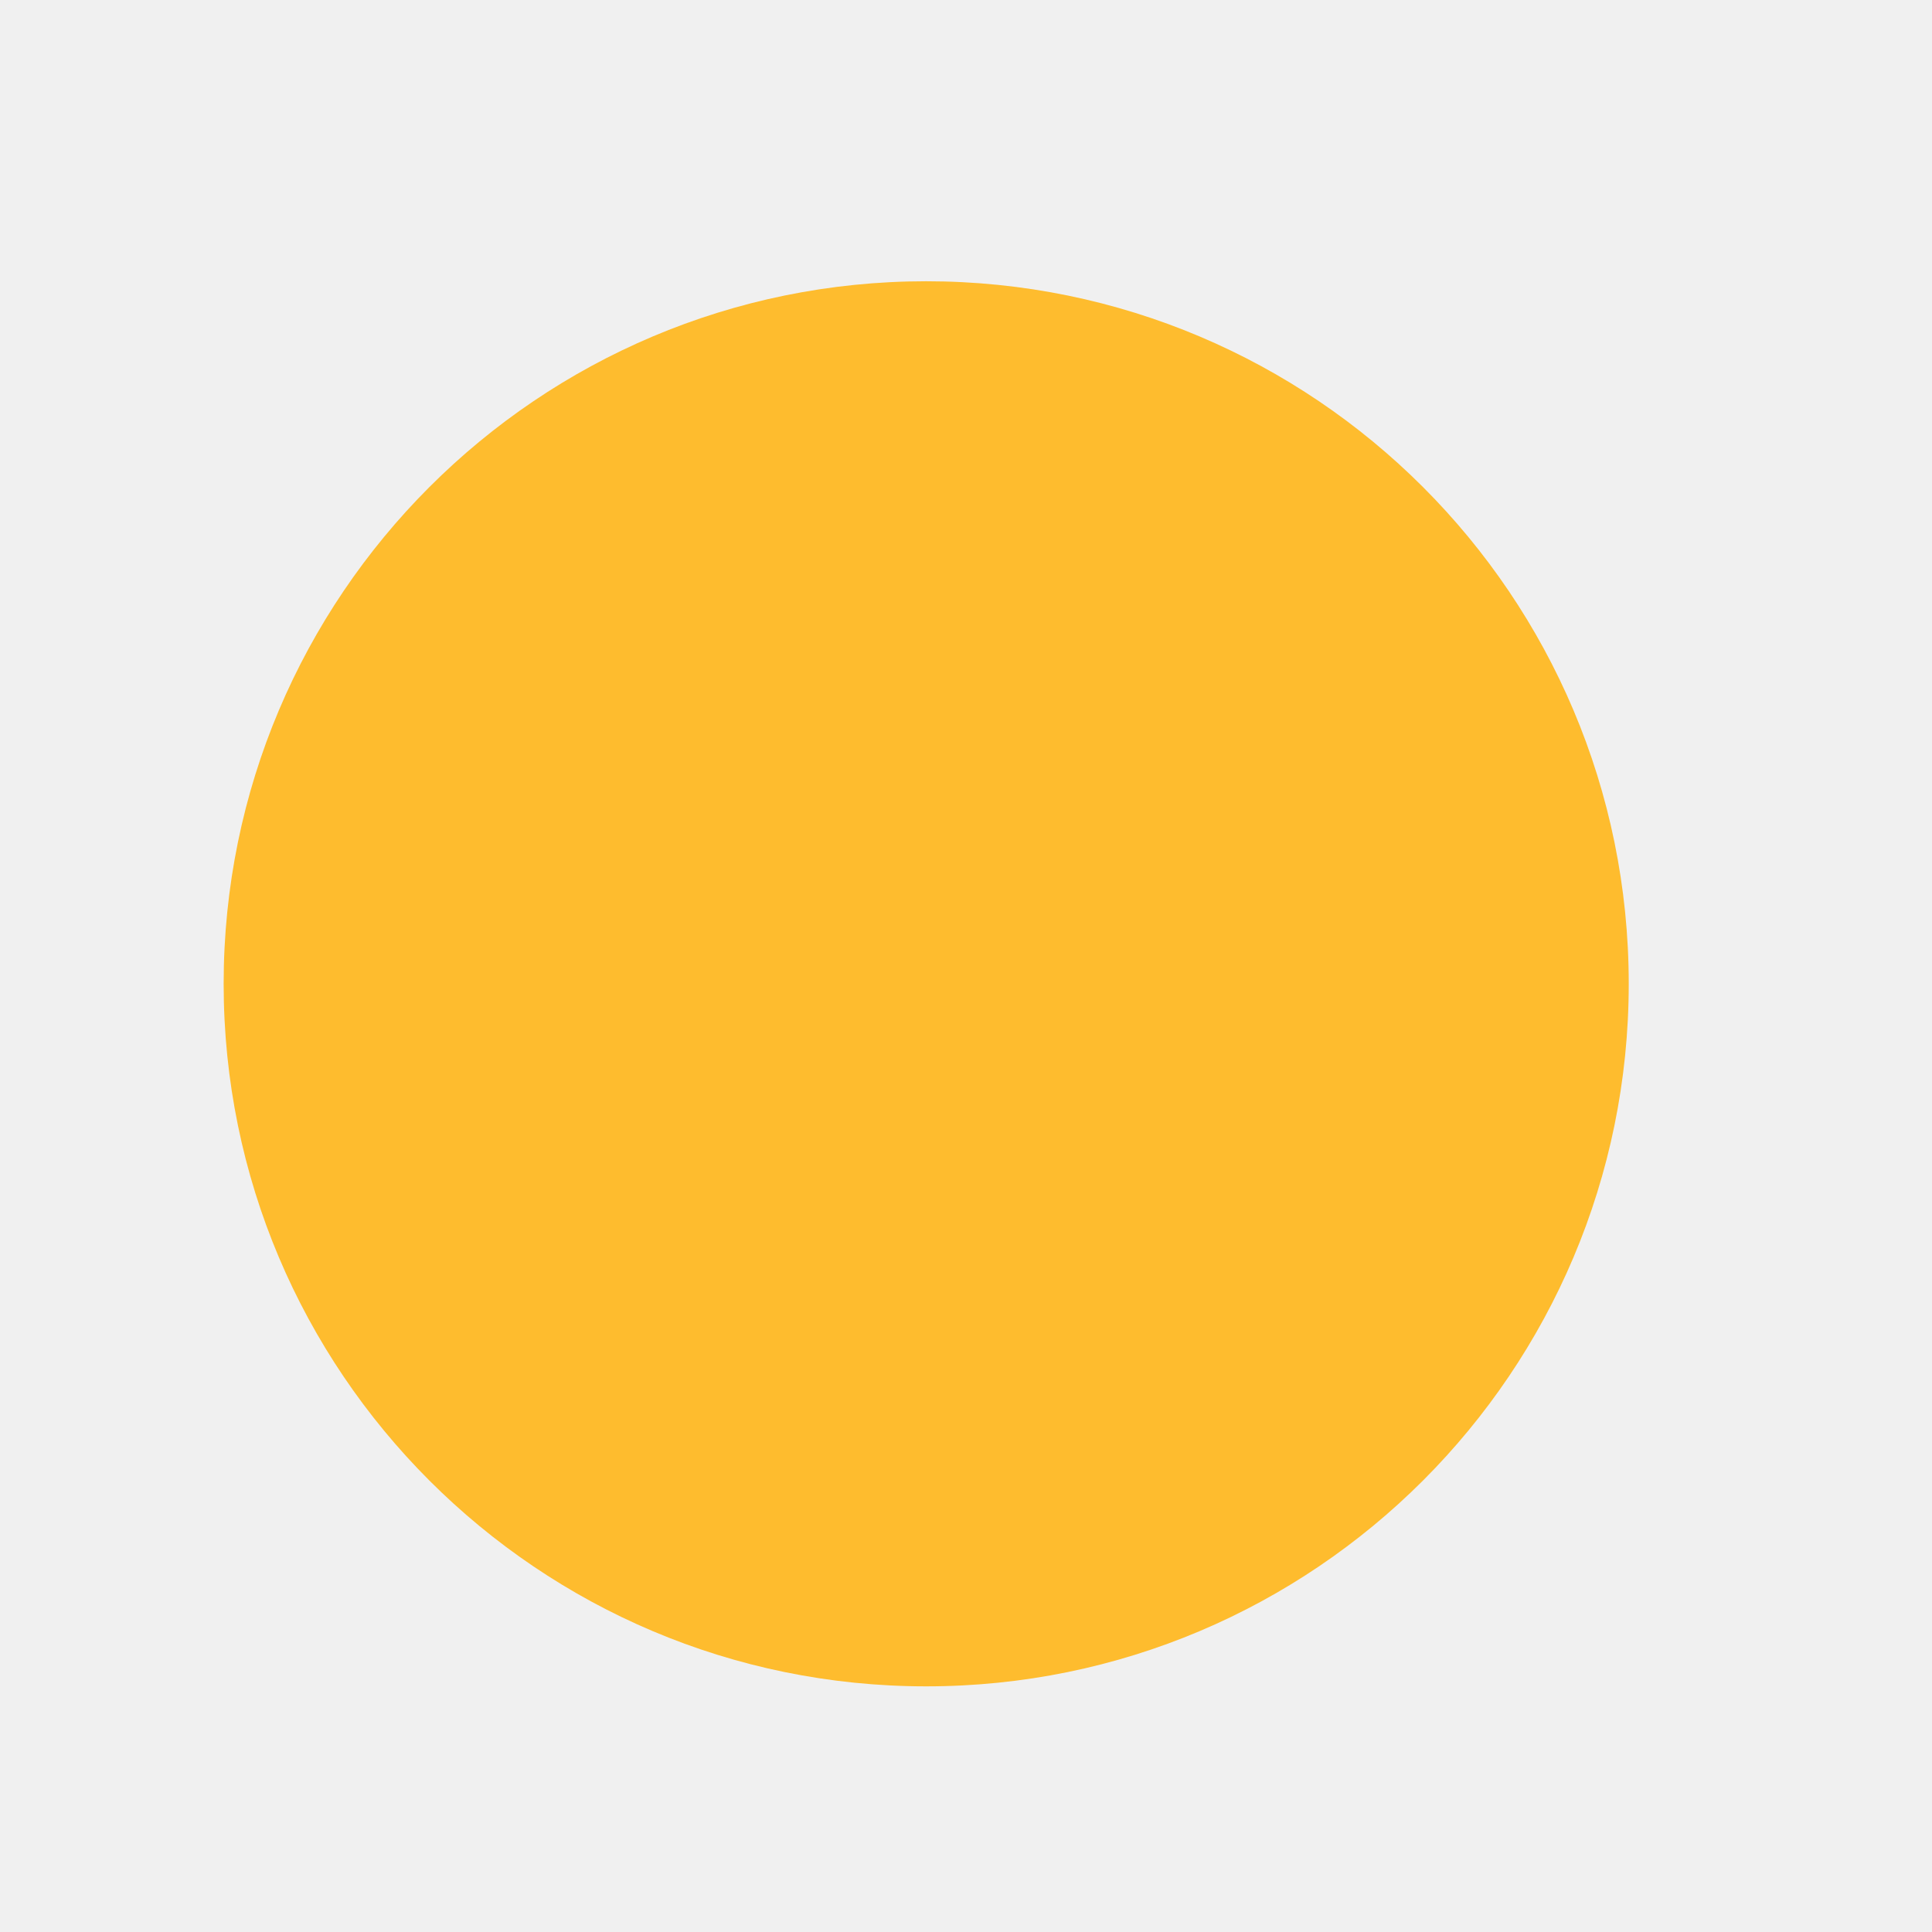
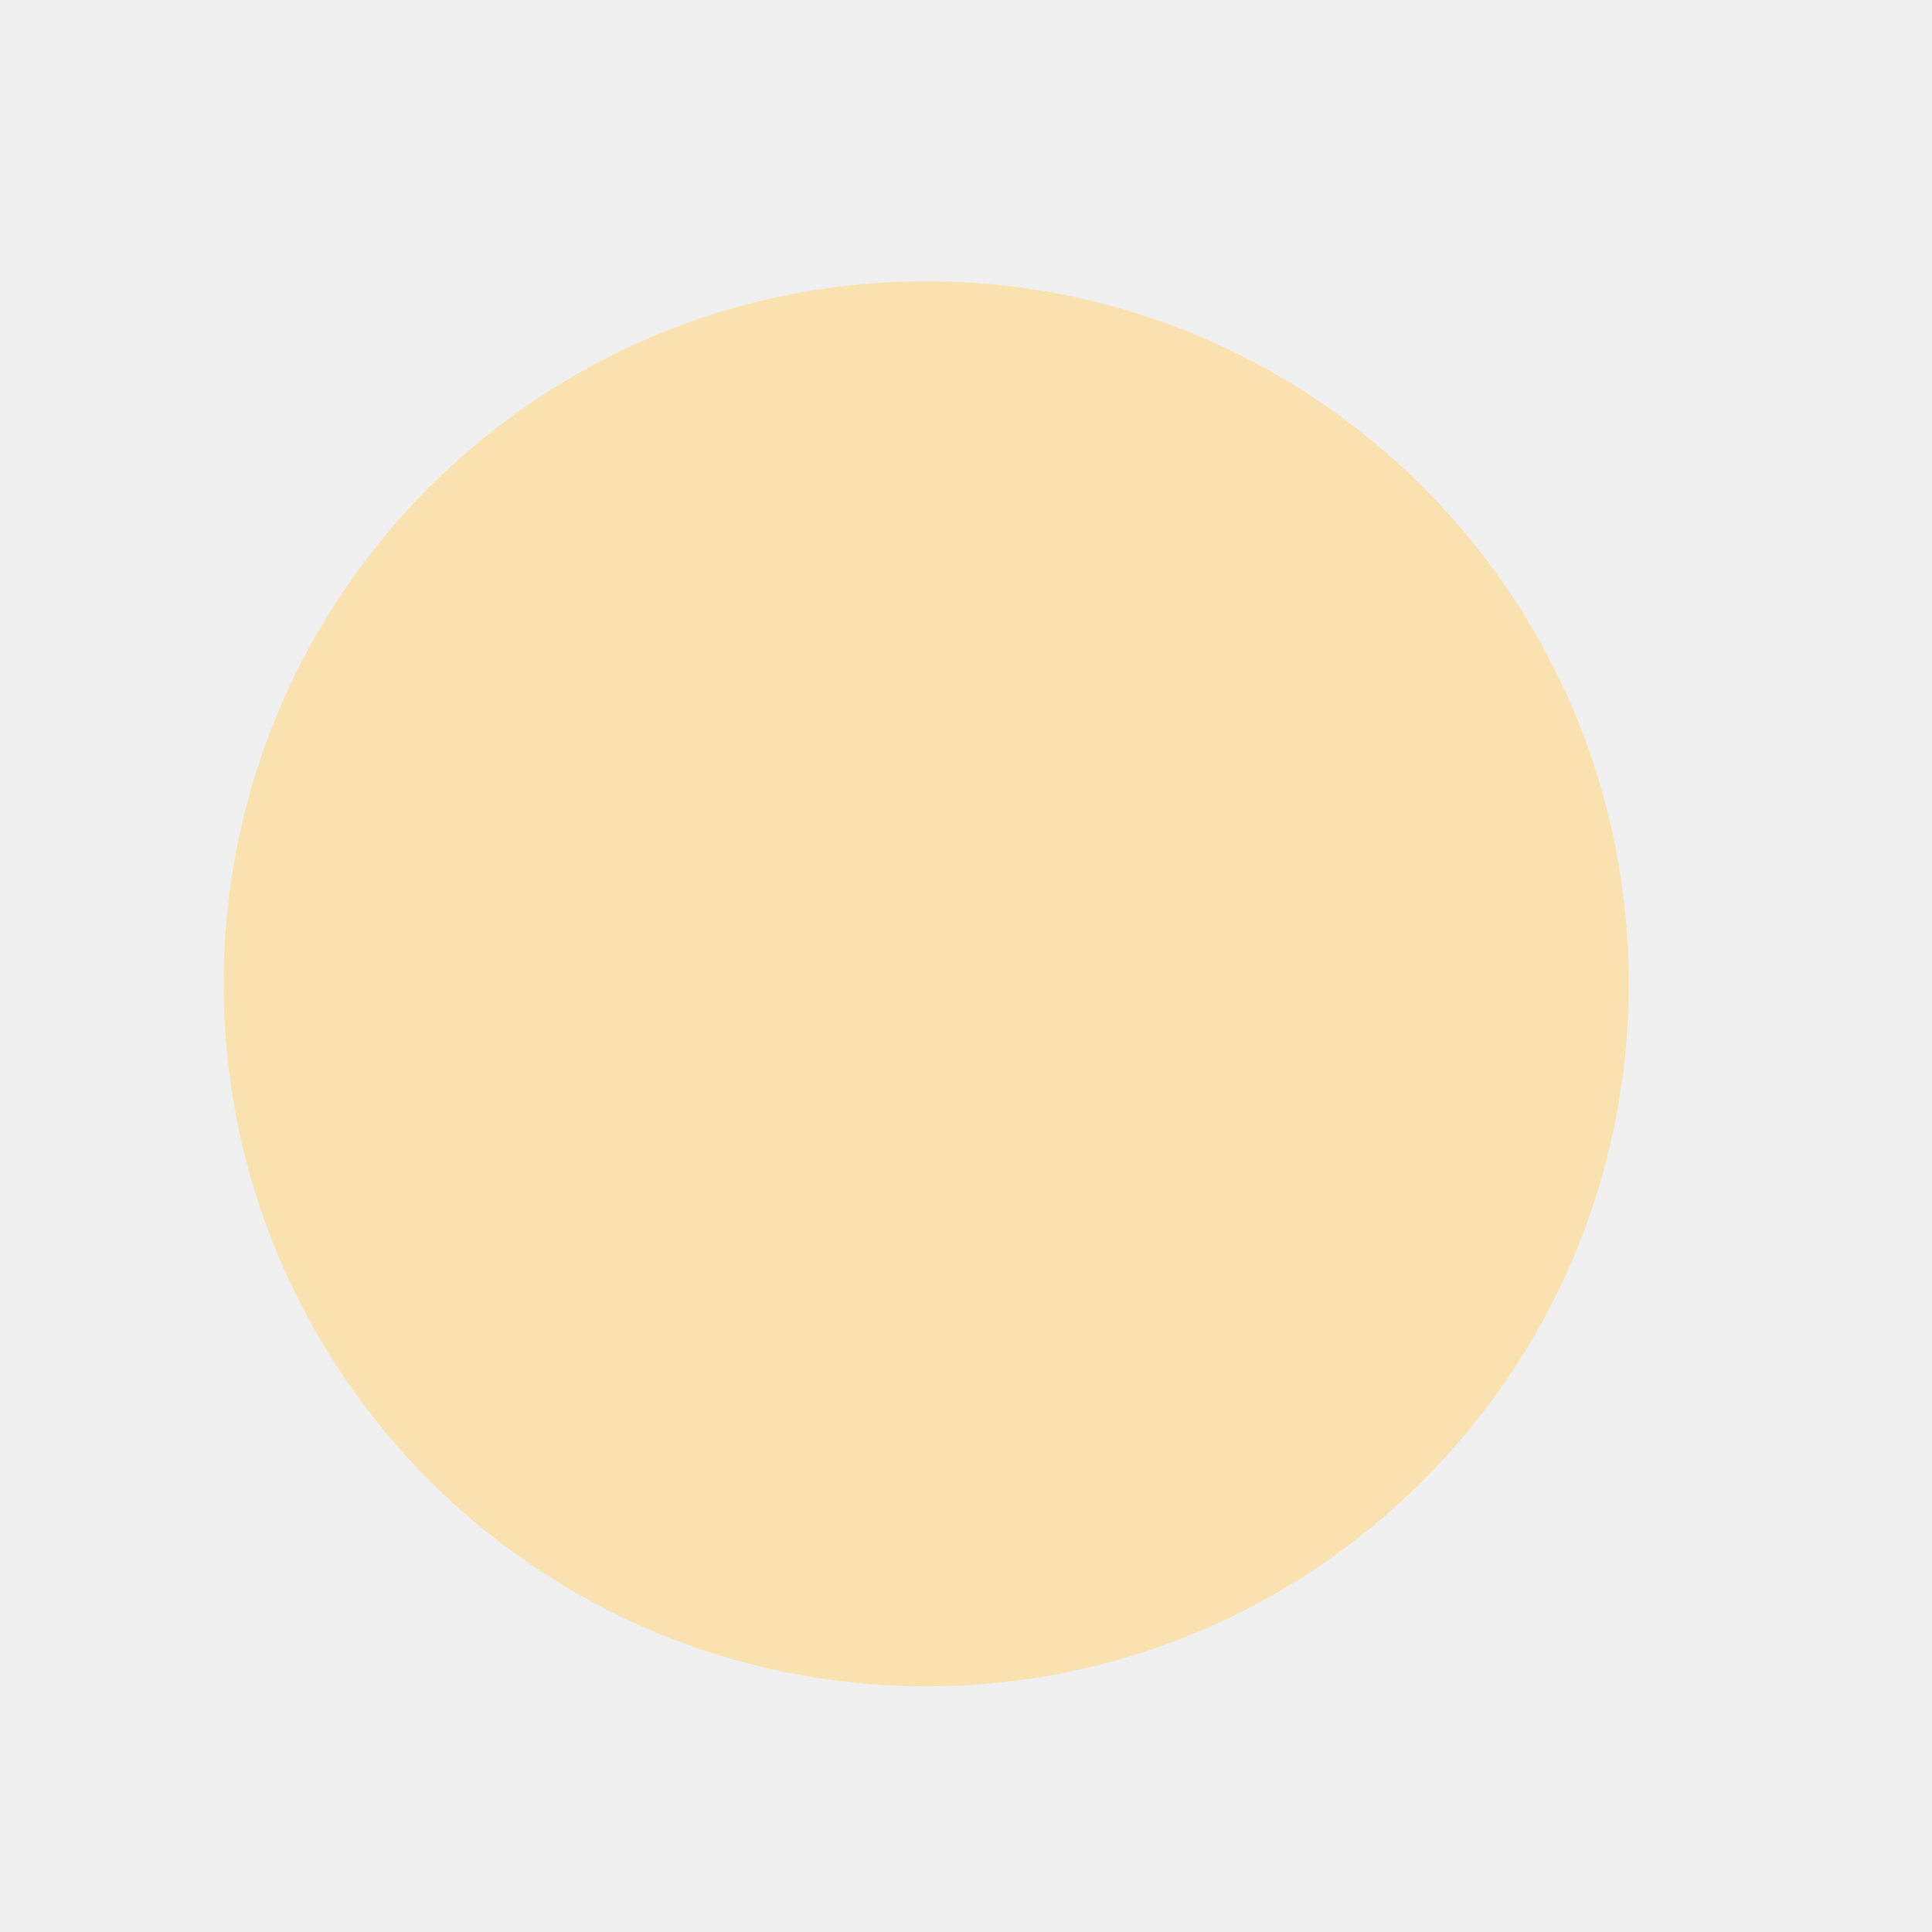
<svg xmlns="http://www.w3.org/2000/svg" xmlns:xlink="http://www.w3.org/1999/xlink" id="svg4306" width="22" height="22" version="1.1" style="enable-background:new">
  <defs id="defs24" />
  <use x="0" y="0" xlink:href="#g1051" id="use1053" transform="translate(27.9661)" width="100%" height="100%" />
  <g style="display:inline" id="active-center" transform="translate(-481.4533,188.8405)">
    <g id="g4909-8-6" style="display:inline;opacity:1" transform="translate(-781,-432.6378)">
-       <ellipse cy="255" cx="1273" style="display:inline;opacity:1;fill:#febc2e;fill-opacity:1;stroke:none;stroke-width:0;stroke-linecap:butt;stroke-linejoin:miter;stroke-miterlimit:4;stroke-dasharray:none;stroke-dashoffset:0;stroke-opacity:1" id="path4068-7-5-9-6-7-2-1-6-7" rx="8" ry="8" />
+       <ellipse cy="255" cx="1273" style="display:inline;opacity:1;fill:#f9e2af;fill-opacity:1;stroke:none;stroke-width:0;stroke-linecap:butt;stroke-linejoin:miter;stroke-miterlimit:4;stroke-dasharray:none;stroke-dashoffset:0;stroke-opacity:1" id="path4068-7-5-9-6-7-2-1-6-7" rx="8" ry="8" />
      <g style="display:inline;opacity:1;fill:#c0e3ff;fill-opacity:1" id="g4834-0-8-5" transform="translate(1265,247)">
        <g transform="translate(-81.0002,-967)" style="display:inline;fill:#c0e3ff;fill-opacity:1" id="layer9-3-4-4-3" />
        <g transform="translate(-81.0002,-967)" id="layer10-4-1-3-5" style="fill:#c0e3ff;fill-opacity:1" />
        <g transform="translate(-81.0002,-967)" id="layer11-2-6-1-6" style="fill:#c0e3ff;fill-opacity:1" />
        <g transform="translate(-81.0002,-967)" id="layer13-5-4-4-2" style="fill:#c0e3ff;fill-opacity:1" />
        <g transform="translate(-81.0002,-967)" id="layer14-6-0-9-9" style="fill:#c0e3ff;fill-opacity:1" />
        <g transform="translate(-81.0002,-967)" style="display:inline;fill:#c0e3ff;fill-opacity:1" id="layer15-52-1-2-1" />
        <g transform="translate(-81.0002,-967)" style="display:inline;fill:#c0e3ff;fill-opacity:1" id="g71291-3-9-0-2" />
        <g transform="translate(-81.0002,-967)" style="display:inline;fill:#c0e3ff;fill-opacity:1" id="g4953-8-2-6-7" />
        <g transform="translate(-81.0002,-967)" style="display:inline;fill:#c0e3ff;fill-opacity:1" id="layer12-45-6-8-0" />
      </g>
    </g>
    <rect y="-185.638" x="484" height="16" width="16" id="rect17883-11-9-9" style="display:inline;opacity:1;fill:none;fill-opacity:1;stroke:none;stroke-width:1;stroke-linecap:butt;stroke-linejoin:miter;stroke-miterlimit:4;stroke-dasharray:none;stroke-dashoffset:0;stroke-opacity:0" />
  </g>
  <g transform="translate(-481.4533,232.8405)" id="hover-center" style="display:inline">
    <g transform="translate(-781,-432.6378)" style="display:inline;opacity:1" id="g6314-3">
-       <ellipse ry="8" rx="8" id="ellipse6288-6" style="display:inline;opacity:1;fill:#febc2e;fill-opacity:1;stroke:none;stroke-width:0;stroke-linecap:butt;stroke-linejoin:miter;stroke-miterlimit:4;stroke-dasharray:none;stroke-dashoffset:0;stroke-opacity:1" cx="1273" cy="255" />
+       <ellipse ry="8" rx="8" id="ellipse6288-6" style="display:inline;opacity:1;fill:#f9e2af;fill-opacity:1;stroke:none;stroke-width:0;stroke-linecap:butt;stroke-linejoin:miter;stroke-miterlimit:4;stroke-dasharray:none;stroke-dashoffset:0;stroke-opacity:1" cx="1273" cy="255" />
      <g transform="translate(1265,247)" id="g6312-0" style="display:inline;opacity:1;fill:#c0e3ff;fill-opacity:1">
        <g id="g6292-6" style="display:inline;fill:#c0e3ff;fill-opacity:1" transform="translate(-81.0002,-967)" />
        <g style="fill:#c0e3ff;fill-opacity:1" id="g6294-2" transform="translate(-81.0002,-967)" />
        <g style="fill:#c0e3ff;fill-opacity:1" id="g6296-6" transform="translate(-81.0002,-967)" />
        <g style="fill:#c0e3ff;fill-opacity:1" id="g6298-1" transform="translate(-81.0002,-967)" />
        <g style="fill:#c0e3ff;fill-opacity:1" id="g6300-8" transform="translate(-81.0002,-967)" />
        <g id="g6302-7" style="display:inline;fill:#c0e3ff;fill-opacity:1" transform="translate(-81.0002,-967)" />
        <g id="g6304-9" style="display:inline;fill:#c0e3ff;fill-opacity:1" transform="translate(-81.0002,-967)" />
        <g id="g6306-2" style="display:inline;fill:#c0e3ff;fill-opacity:1" transform="translate(-81.0002,-967)" />
        <g id="g6310-0" style="display:inline;fill:#c0e3ff;fill-opacity:1" transform="translate(-81.0002,-967)">
          <path d="m 86,974 v 2 h 6 v -2 z" id="path6308-2" style="color:#000000;font-style:normal;font-variant:normal;font-weight:normal;font-stretch:normal;font-size:medium;line-height:normal;font-family:Sans;-inkscape-font-specification:Sans;text-indent:0;text-align:start;text-decoration:none;text-decoration-line:none;letter-spacing:normal;word-spacing:normal;text-transform:none;writing-mode:lr-tb;direction:ltr;baseline-shift:baseline;text-anchor:start;display:inline;overflow:visible;visibility:visible;opacity:0.75;fill:#ffffff;fill-opacity:1;stroke:none;stroke-width:2;marker:none;enable-background:accumulate" />
        </g>
      </g>
    </g>
    <rect style="display:inline;opacity:1;fill:none;fill-opacity:1;stroke:none;stroke-width:1;stroke-linecap:butt;stroke-linejoin:miter;stroke-miterlimit:4;stroke-dasharray:none;stroke-dashoffset:0;stroke-opacity:0" id="rect6316-3" width="16" height="16" x="484" y="-185.638" />
  </g>
  <g style="display:inline" id="pressed-center" transform="translate(-481.4533,256.8405)">
    <g id="g6410-7" style="display:inline;opacity:1" transform="translate(-781,-432.6378)">
-       <circle cy="255" cx="1273" style="display:inline;opacity:1;fill:#febc2e;fill-opacity:1;stroke:none;stroke-width:0;stroke-linecap:butt;stroke-linejoin:miter;stroke-miterlimit:4;stroke-dasharray:none;stroke-dashoffset:0;stroke-opacity:1" id="ellipse6384-5" r="8" />
+       <circle cy="255" cx="1273" style="display:inline;opacity:1;fill:#f9e2af;fill-opacity:1;stroke:none;stroke-width:0;stroke-linecap:butt;stroke-linejoin:miter;stroke-miterlimit:4;stroke-dasharray:none;stroke-dashoffset:0;stroke-opacity:1" id="ellipse6384-5" r="8" />
      <g style="display:inline;opacity:1;fill:#c0e3ff;fill-opacity:1" id="g6408-9" transform="translate(1265,247)">
        <g transform="translate(-81.0002,-967)" style="display:inline;fill:#c0e3ff;fill-opacity:1" id="g6388-2" />
        <g transform="translate(-81.0002,-967)" id="g6390-2" style="fill:#c0e3ff;fill-opacity:1" />
        <g transform="translate(-81.0002,-967)" id="g6392-8" style="fill:#c0e3ff;fill-opacity:1" />
        <g transform="translate(-81.0002,-967)" id="g6394-9" style="fill:#c0e3ff;fill-opacity:1" />
        <g transform="translate(-81.0002,-967)" id="g6396-7" style="fill:#c0e3ff;fill-opacity:1" />
        <g transform="translate(-81.0002,-967)" style="display:inline;fill:#c0e3ff;fill-opacity:1" id="g6398-3" />
        <g transform="translate(-81.0002,-967)" style="display:inline;fill:#c0e3ff;fill-opacity:1" id="g6400-6" />
        <g transform="translate(-81.0002,-967)" style="display:inline;fill:#c0e3ff;fill-opacity:1" id="g6402-1" />
        <g transform="translate(-81.0002,-967)" style="display:inline;fill:#c0e3ff;fill-opacity:1" id="g6406-2">
          <path style="color:#000000;font-style:normal;font-variant:normal;font-weight:normal;font-stretch:normal;font-size:medium;line-height:normal;font-family:Sans;-inkscape-font-specification:Sans;text-indent:0;text-align:start;text-decoration:none;text-decoration-line:none;letter-spacing:normal;word-spacing:normal;text-transform:none;writing-mode:lr-tb;direction:ltr;baseline-shift:baseline;text-anchor:start;display:inline;overflow:visible;visibility:visible;opacity:1;fill:#ffffff;fill-opacity:1;stroke:none;stroke-width:2;marker:none;enable-background:accumulate" id="path6404-9" d="m 86,974 v 2 h 6 v -2 z" />
        </g>
      </g>
    </g>
    <rect y="-185.638" x="484" height="16" width="16" id="rect6412-3" style="display:inline;opacity:1;fill:none;fill-opacity:1;stroke:none;stroke-width:1;stroke-linecap:butt;stroke-linejoin:miter;stroke-miterlimit:4;stroke-dasharray:none;stroke-dashoffset:0;stroke-opacity:0" />
  </g>
  <g transform="translate(-481.4533,209.7554)" id="inactive-center" style="display:inline">
    <g transform="translate(-781,-432.6378)" style="display:inline;opacity:1" id="g6502-9">
-       <ellipse ry="7.915" rx="7.915" id="ellipse6478-4" style="display:inline;opacity:0.5;fill:#888888;fill-opacity:1;stroke:none;stroke-width:0;stroke-linecap:butt;stroke-linejoin:miter;stroke-miterlimit:4;stroke-dasharray:none;stroke-dashoffset:0;stroke-opacity:1" cx="1273" cy="255" />
+       <ellipse ry="7.915" rx="7.915" id="ellipse6478-4" style="display:inline;opacity:0.5;fill:#6c7086;fill-opacity:1;stroke:none;stroke-width:0;stroke-linecap:butt;stroke-linejoin:miter;stroke-miterlimit:4;stroke-dasharray:none;stroke-dashoffset:0;stroke-opacity:1" cx="1273" cy="255" />
      <g transform="translate(1265,247)" id="g6500-7" style="display:inline;opacity:1;fill:#c0e3ff;fill-opacity:1">
        <g id="g6482-8" style="display:inline;fill:#c0e3ff;fill-opacity:1" transform="translate(-81.0002,-967)" />
        <g style="fill:#c0e3ff;fill-opacity:1" id="g6484-4" transform="translate(-81.0002,-967)" />
        <g style="fill:#c0e3ff;fill-opacity:1" id="g6486-5" transform="translate(-81.0002,-967)" />
        <g style="fill:#c0e3ff;fill-opacity:1" id="g6488-0" transform="translate(-81.0002,-967)" />
        <g style="fill:#c0e3ff;fill-opacity:1" id="g6490-3" transform="translate(-81.0002,-967)" />
        <g id="g6492-6" style="display:inline;fill:#c0e3ff;fill-opacity:1" transform="translate(-81.0002,-967)" />
        <g id="g6494-1" style="display:inline;fill:#c0e3ff;fill-opacity:1" transform="translate(-81.0002,-967)" />
        <g id="g6496-0" style="display:inline;fill:#c0e3ff;fill-opacity:1" transform="translate(-81.0002,-967)" />
        <g id="g6498-6" style="display:inline;fill:#c0e3ff;fill-opacity:1" transform="translate(-81.0002,-967)" />
      </g>
    </g>
    <rect style="display:inline;opacity:1;fill:none;fill-opacity:1;stroke:none;stroke-width:1;stroke-linecap:butt;stroke-linejoin:miter;stroke-miterlimit:4;stroke-dasharray:none;stroke-dashoffset:0;stroke-opacity:0" id="rect6504-3" width="16" height="16" x="484" y="-185.638" />
  </g>
  <g style="display:inline" id="deactivated-center" transform="translate(-458.2506,209.7554)">
    <g id="g1055" style="display:inline;opacity:1" transform="translate(-781,-432.6378)">
-       <ellipse cy="255" cx="1273" style="display:inline;opacity:0.5;fill:#888888;fill-opacity:1;stroke:none;stroke-width:0;stroke-linecap:butt;stroke-linejoin:miter;stroke-miterlimit:4;stroke-dasharray:none;stroke-dashoffset:0;stroke-opacity:1" id="ellipse1033" rx="7.915" ry="7.915" />
+       <ellipse cy="255" cx="1273" style="display:inline;opacity:0.5;fill:#6c7086;fill-opacity:1;stroke:none;stroke-width:0;stroke-linecap:butt;stroke-linejoin:miter;stroke-miterlimit:4;stroke-dasharray:none;stroke-dashoffset:0;stroke-opacity:1" id="ellipse1033" rx="7.915" ry="7.915" />
      <g style="display:inline;opacity:1;fill:#c0e3ff;fill-opacity:1" id="g1053" transform="translate(1265,247)">
        <g transform="translate(-81.0002,-967)" style="display:inline;fill:#c0e3ff;fill-opacity:1" id="g1035" />
        <g transform="translate(-81.0002,-967)" id="g1037" style="fill:#c0e3ff;fill-opacity:1" />
        <g transform="translate(-81.0002,-967)" id="g1039" style="fill:#c0e3ff;fill-opacity:1" />
        <g transform="translate(-81.0002,-967)" id="g1041" style="fill:#c0e3ff;fill-opacity:1" />
        <g transform="translate(-81.0002,-967)" id="g1043" style="fill:#c0e3ff;fill-opacity:1" />
        <g transform="translate(-81.0002,-967)" style="display:inline;fill:#c0e3ff;fill-opacity:1" id="g1045" />
        <g transform="translate(-81.0002,-967)" style="display:inline;fill:#c0e3ff;fill-opacity:1" id="g1047" />
        <g transform="translate(-81.0002,-967)" style="display:inline;fill:#c0e3ff;fill-opacity:1" id="g1049" />
        <g transform="translate(-81.0002,-967)" style="display:inline;fill:#c0e3ff;fill-opacity:1" id="g1051" />
      </g>
    </g>
    <rect y="-185.638" x="484" height="16" width="16" id="rect1057" style="display:inline;opacity:1;fill:none;fill-opacity:1;stroke:none;stroke-width:1;stroke-linecap:butt;stroke-linejoin:miter;stroke-miterlimit:4;stroke-dasharray:none;stroke-dashoffset:0;stroke-opacity:0" />
  </g>
</svg>
